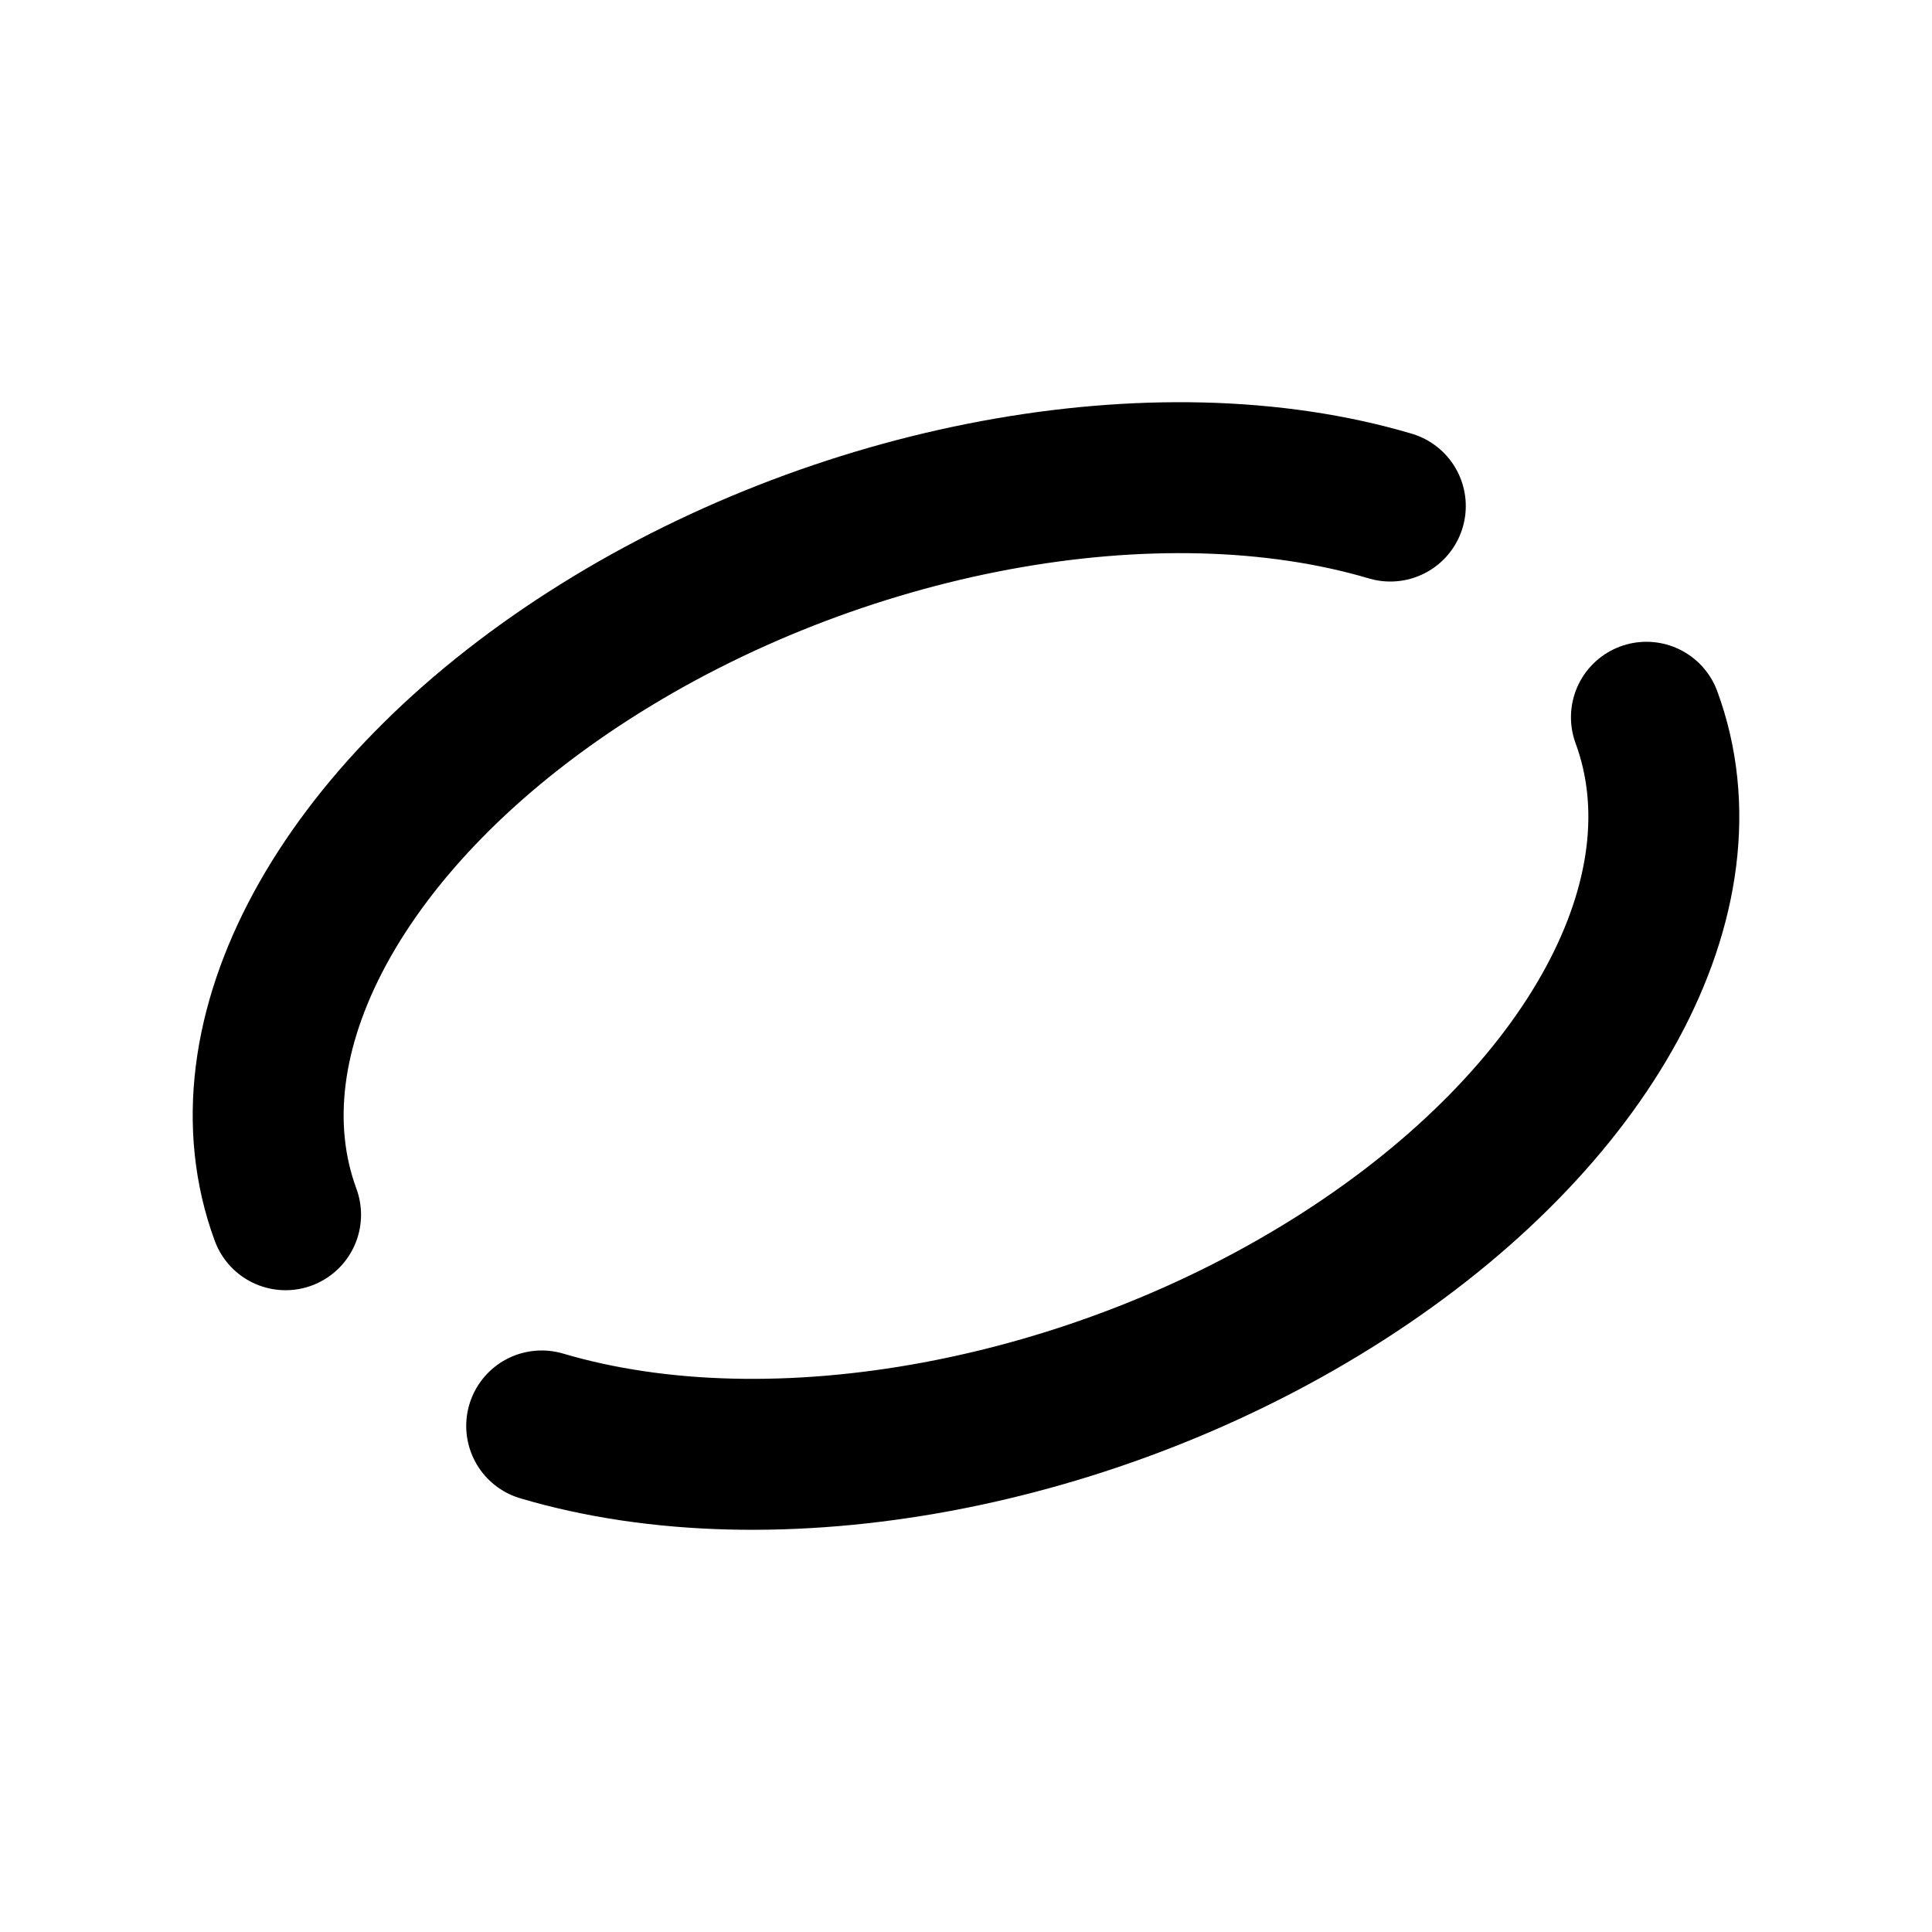
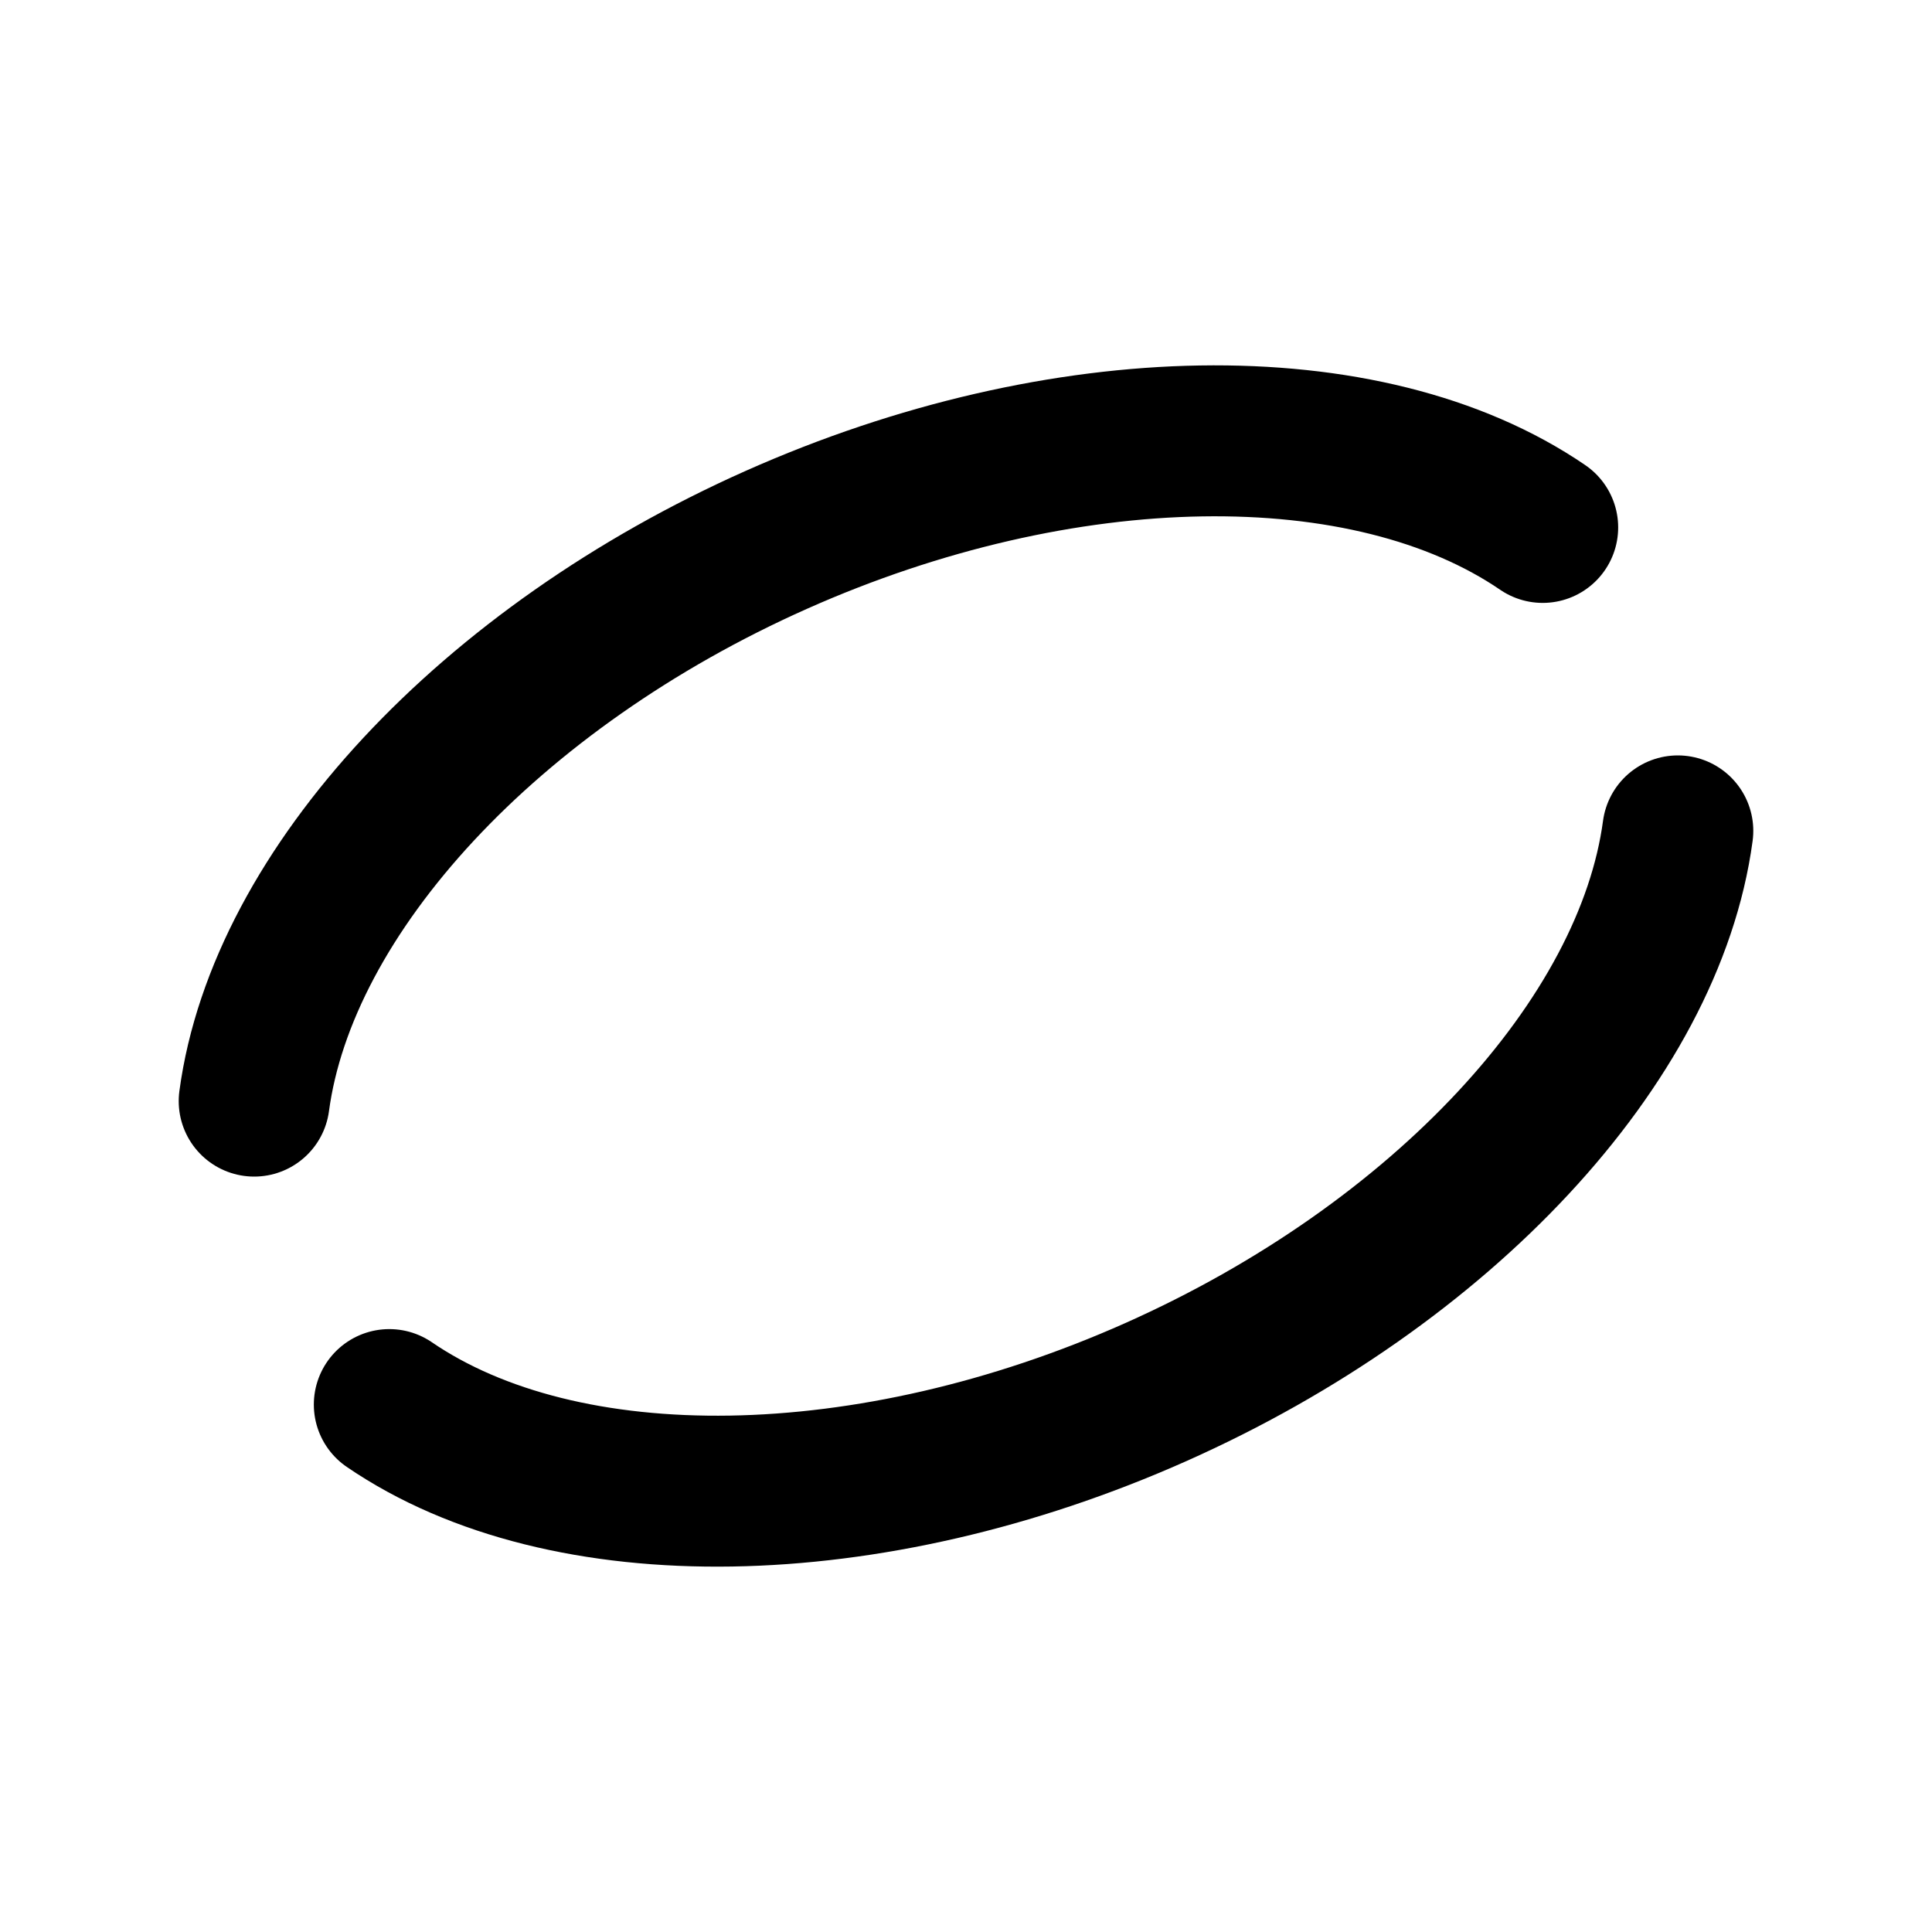
<svg xmlns="http://www.w3.org/2000/svg" width="16" height="16" viewBox="0 0 16 16" fill="none" stroke="currentColor" stroke-width="1.25" stroke-linecap="round" stroke-linejoin="round" role="img" aria-label="Orbit">
-   <path d="M2.365 10.06A6 3.708 -20 0 1 11.514 4.191" />
-   <path d="M13.635 5.94A6 3.708 -20 0 1 4.486 11.809" />
+   <path d="M13.895 6.881A6.25 3.863 -24 0 1 3.224 11.632" />
+   <path d="M2.105 9.119A6.25 3.863 -24 0 1 12.776 4.368" />
</svg>
